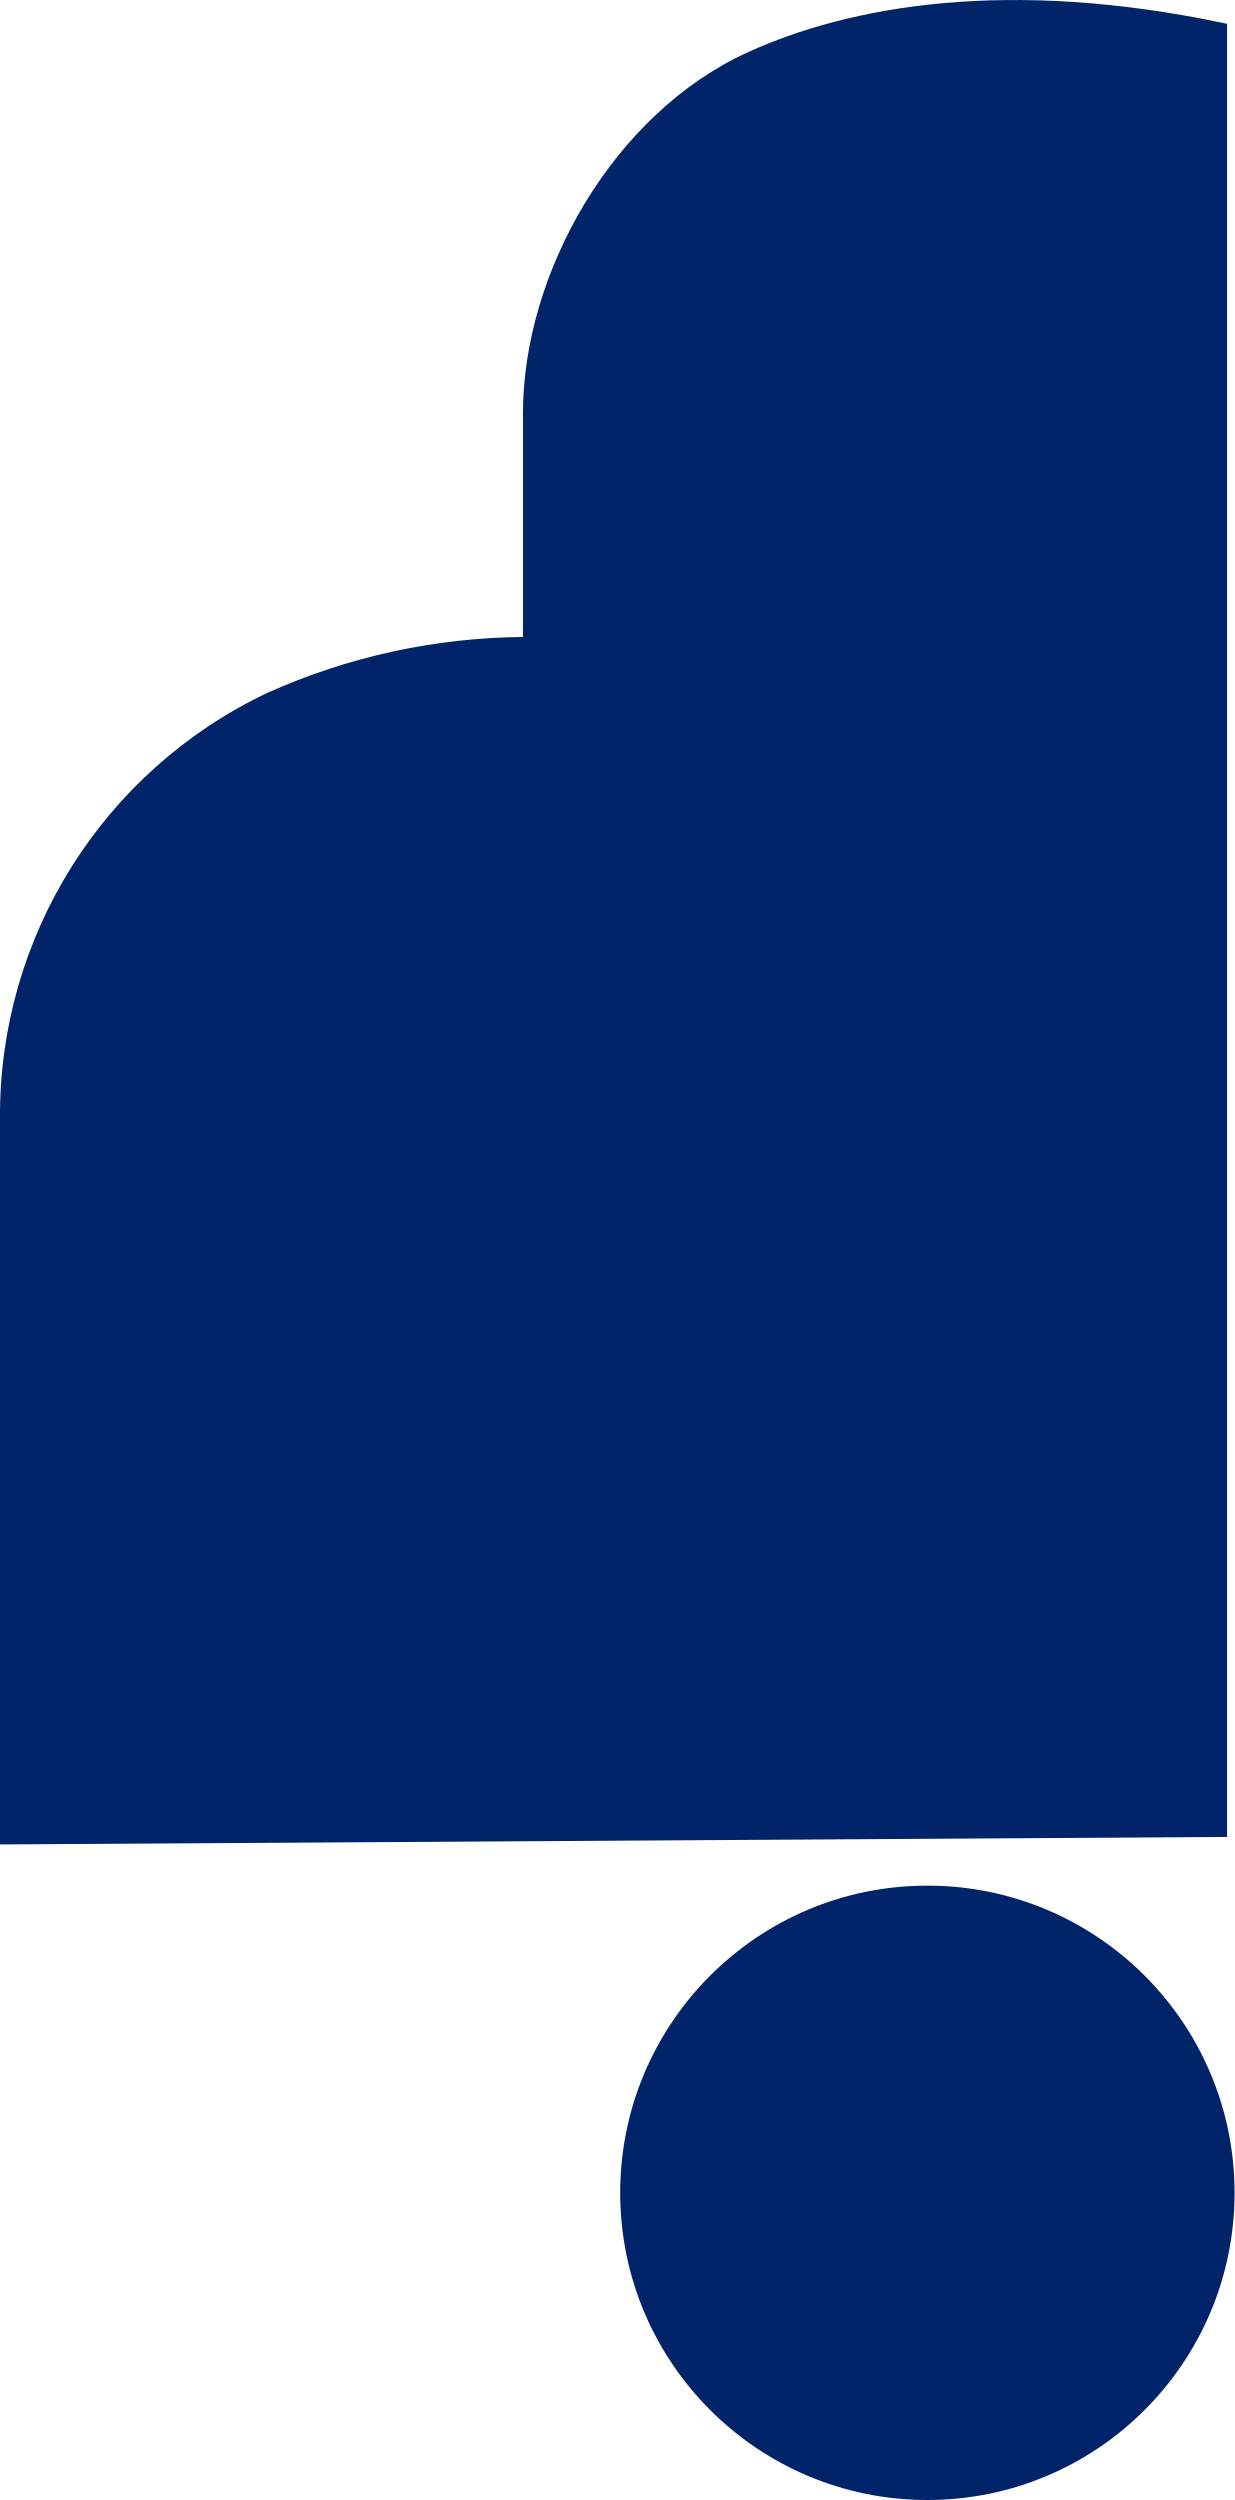
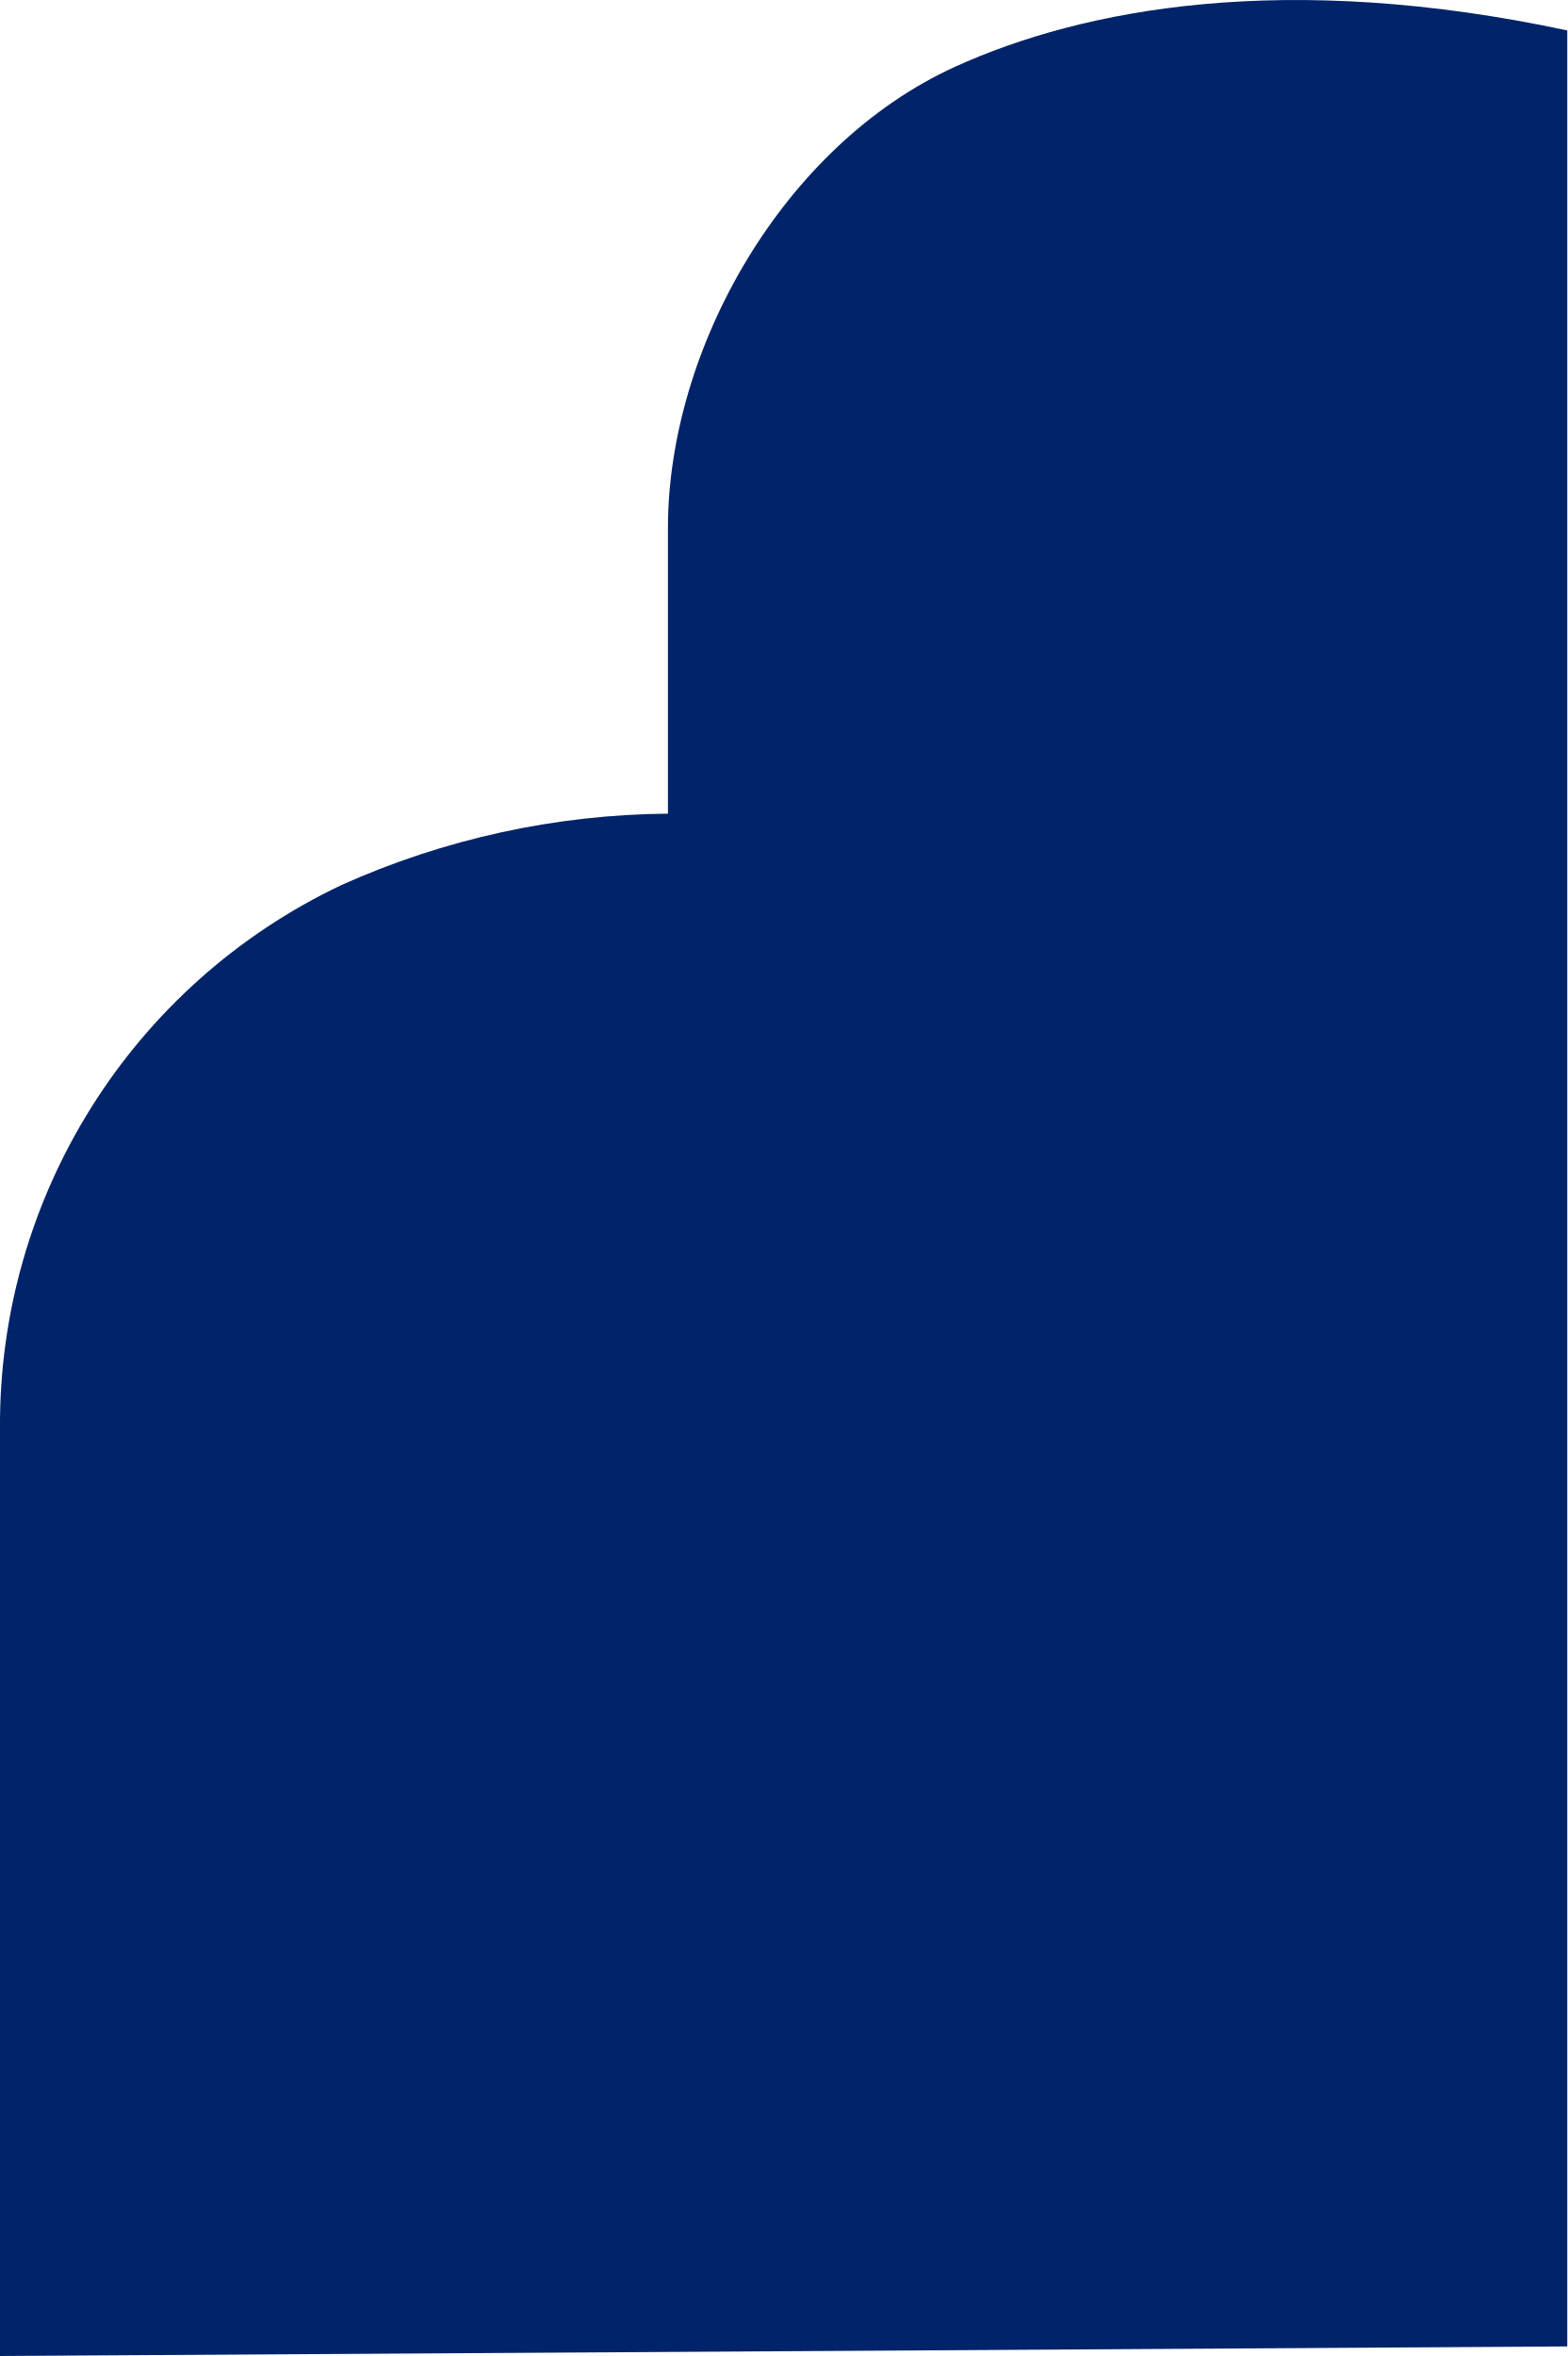
- <svg xmlns="http://www.w3.org/2000/svg" viewBox="0 0 82.39 166.84">
+ <svg xmlns="http://www.w3.org/2000/svg" viewBox="0 0 81.89 123.09">
  <defs>
    <style>.cls-1{fill:#002369;}</style>
  </defs>
  <g id="Layer_2" data-name="Layer 2">
    <g id="Layer_1-2" data-name="Layer 1">
      <path class="cls-1" d="M81.89,1.59v121L0,123.09V74.66A31.21,31.21,0,0,1,17.84,46.24,42.48,42.48,0,0,1,34.9,42.51l0-14.92c0-9.34,6-20,15-24.1C56.62.43,67.19-1.55,81.89,1.59Z" />
-       <circle class="cls-1" cx="61.89" cy="146.34" r="20.5" />
    </g>
  </g>
</svg>
